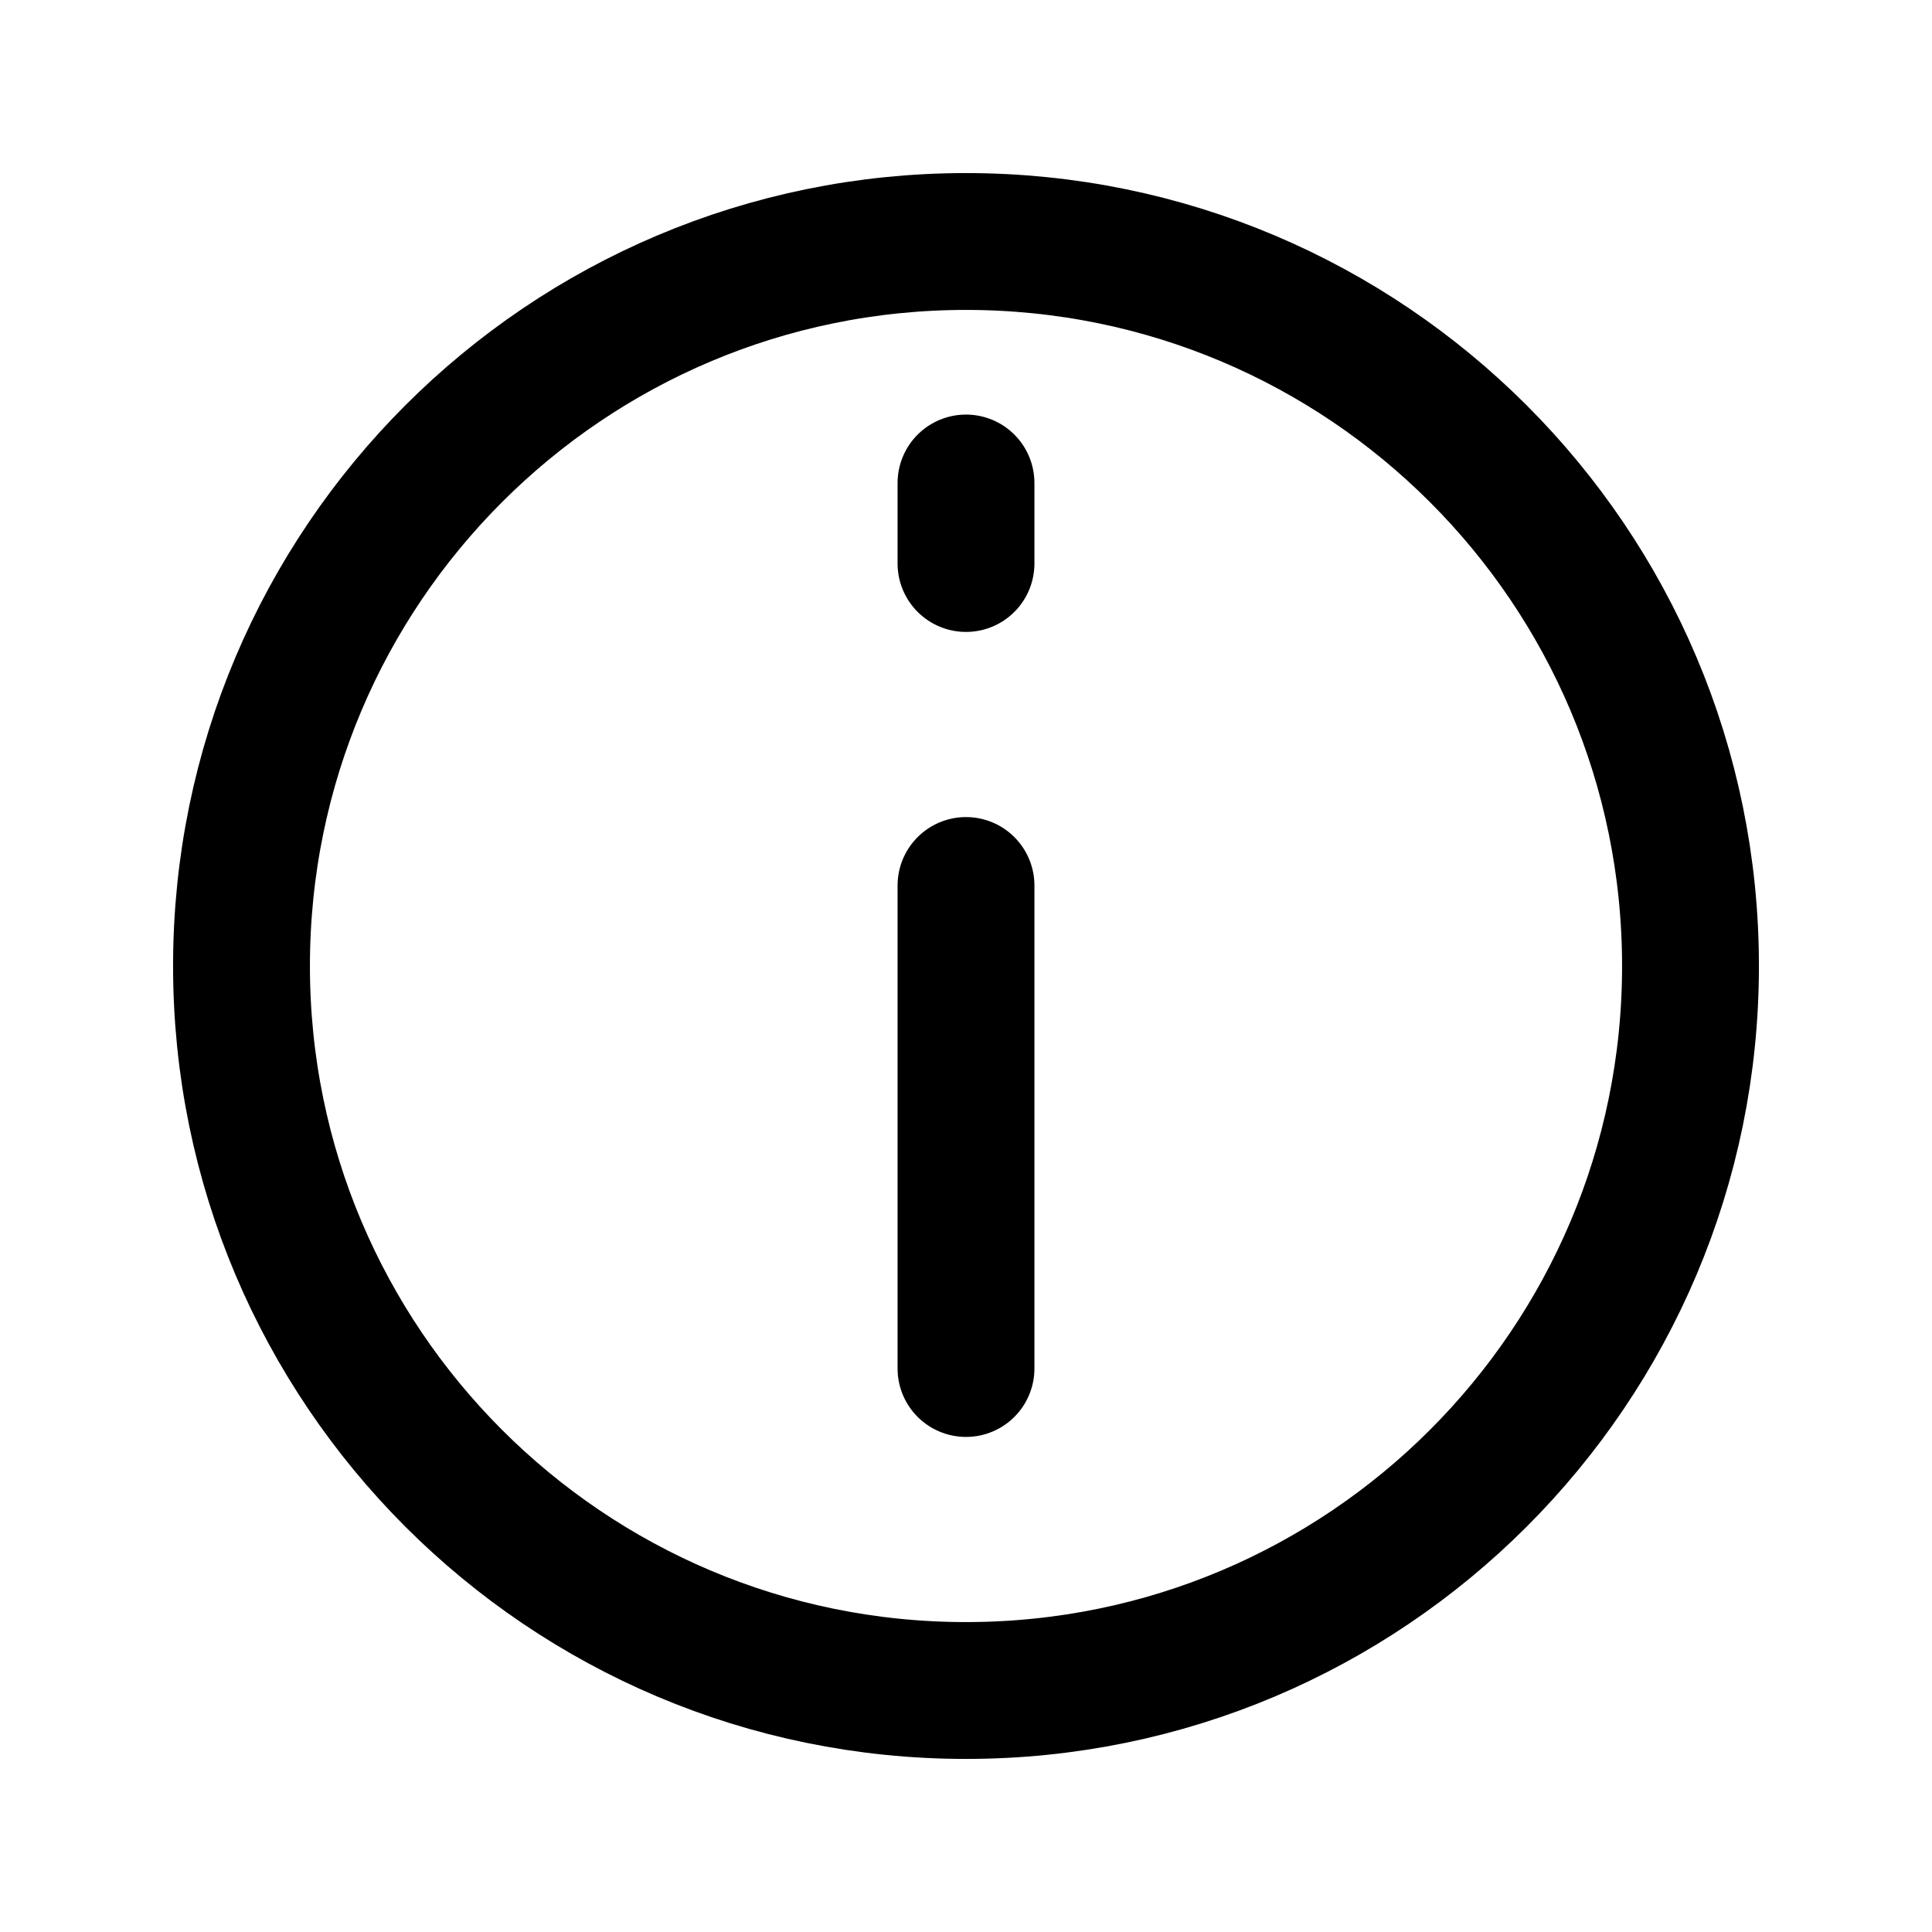
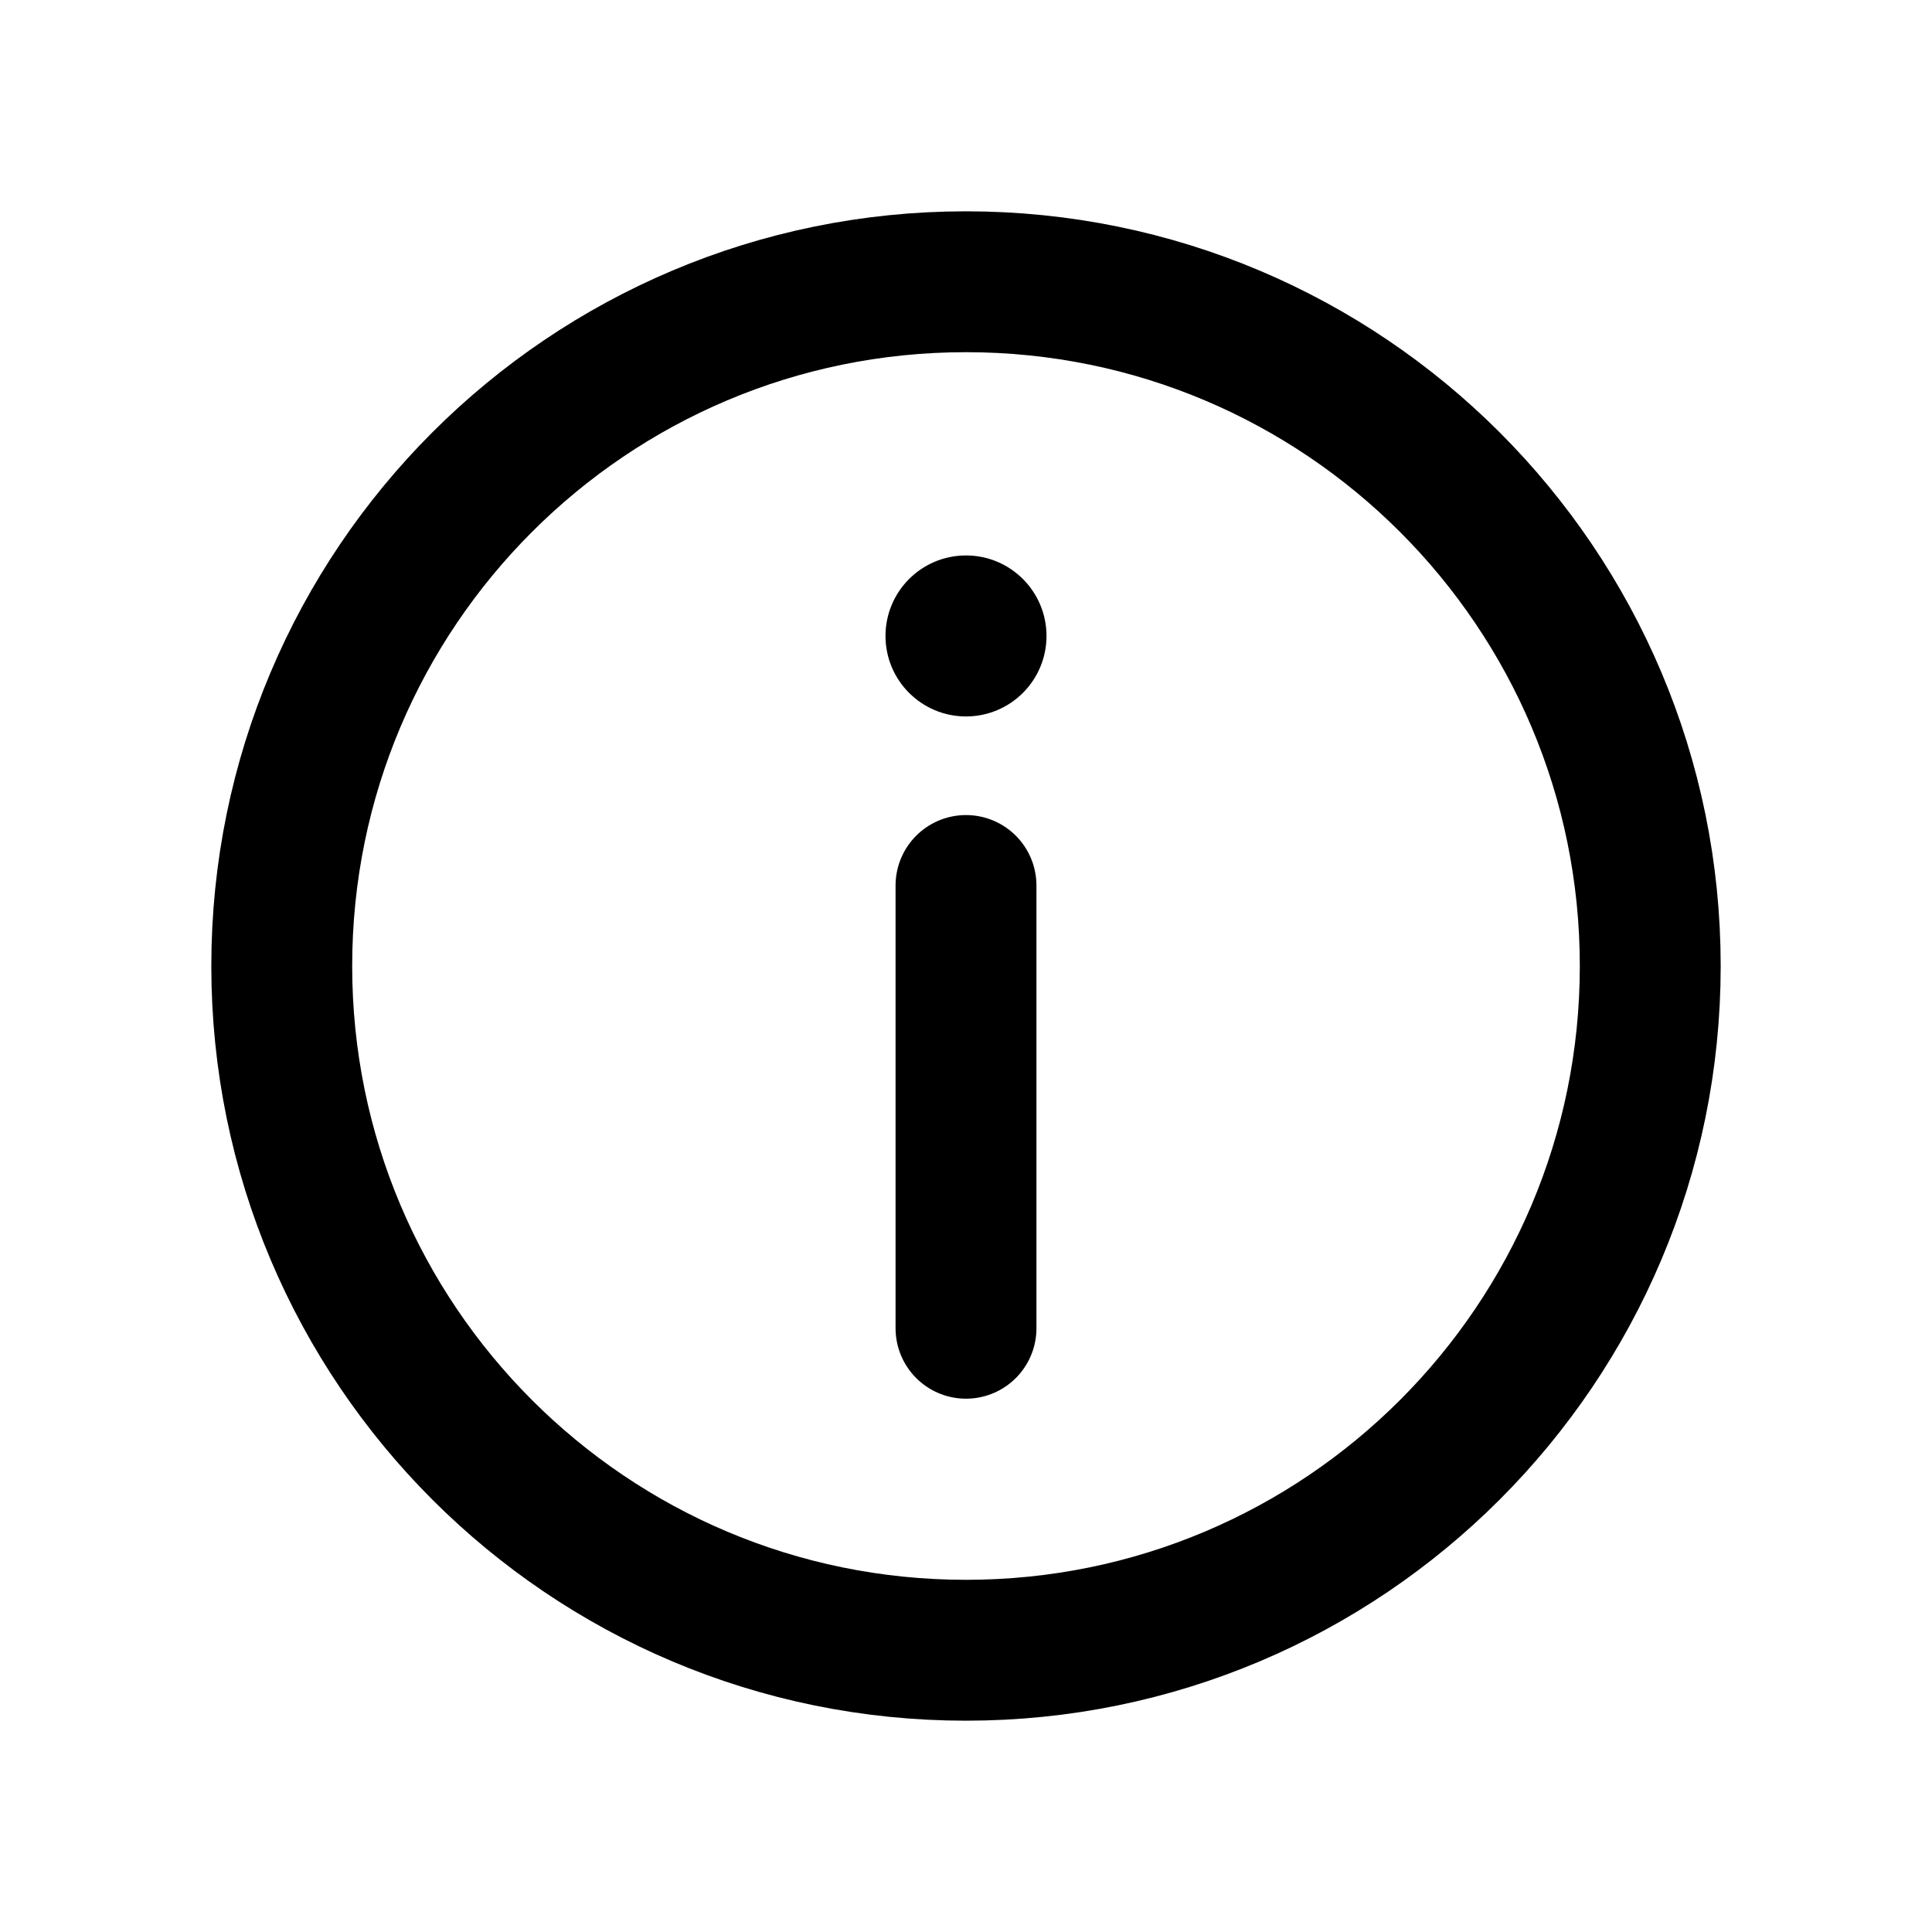
- <svg xmlns="http://www.w3.org/2000/svg" viewBox="0 0 24 24" fill="none" stroke="currentColor" stroke-width="1.7" stroke-linecap="round" stroke-linejoin="round">
-   <circle cx="12" cy="12" r="9" />
-   <path d="M12 11v6m0-11v1" />
+ <svg xmlns="http://www.w3.org/2000/svg" viewBox="0 0 24 24" fill="none" stroke="currentColor" stroke-width="1.75" stroke-linecap="round" stroke-linejoin="round">
+   <circle cx="12" cy="12" r="8.5" />
+   <path d="M12 11v5.5" />
+   <circle fill="currentColor" stroke="none" cx="12" cy="7.9" r="1" />
</svg>
